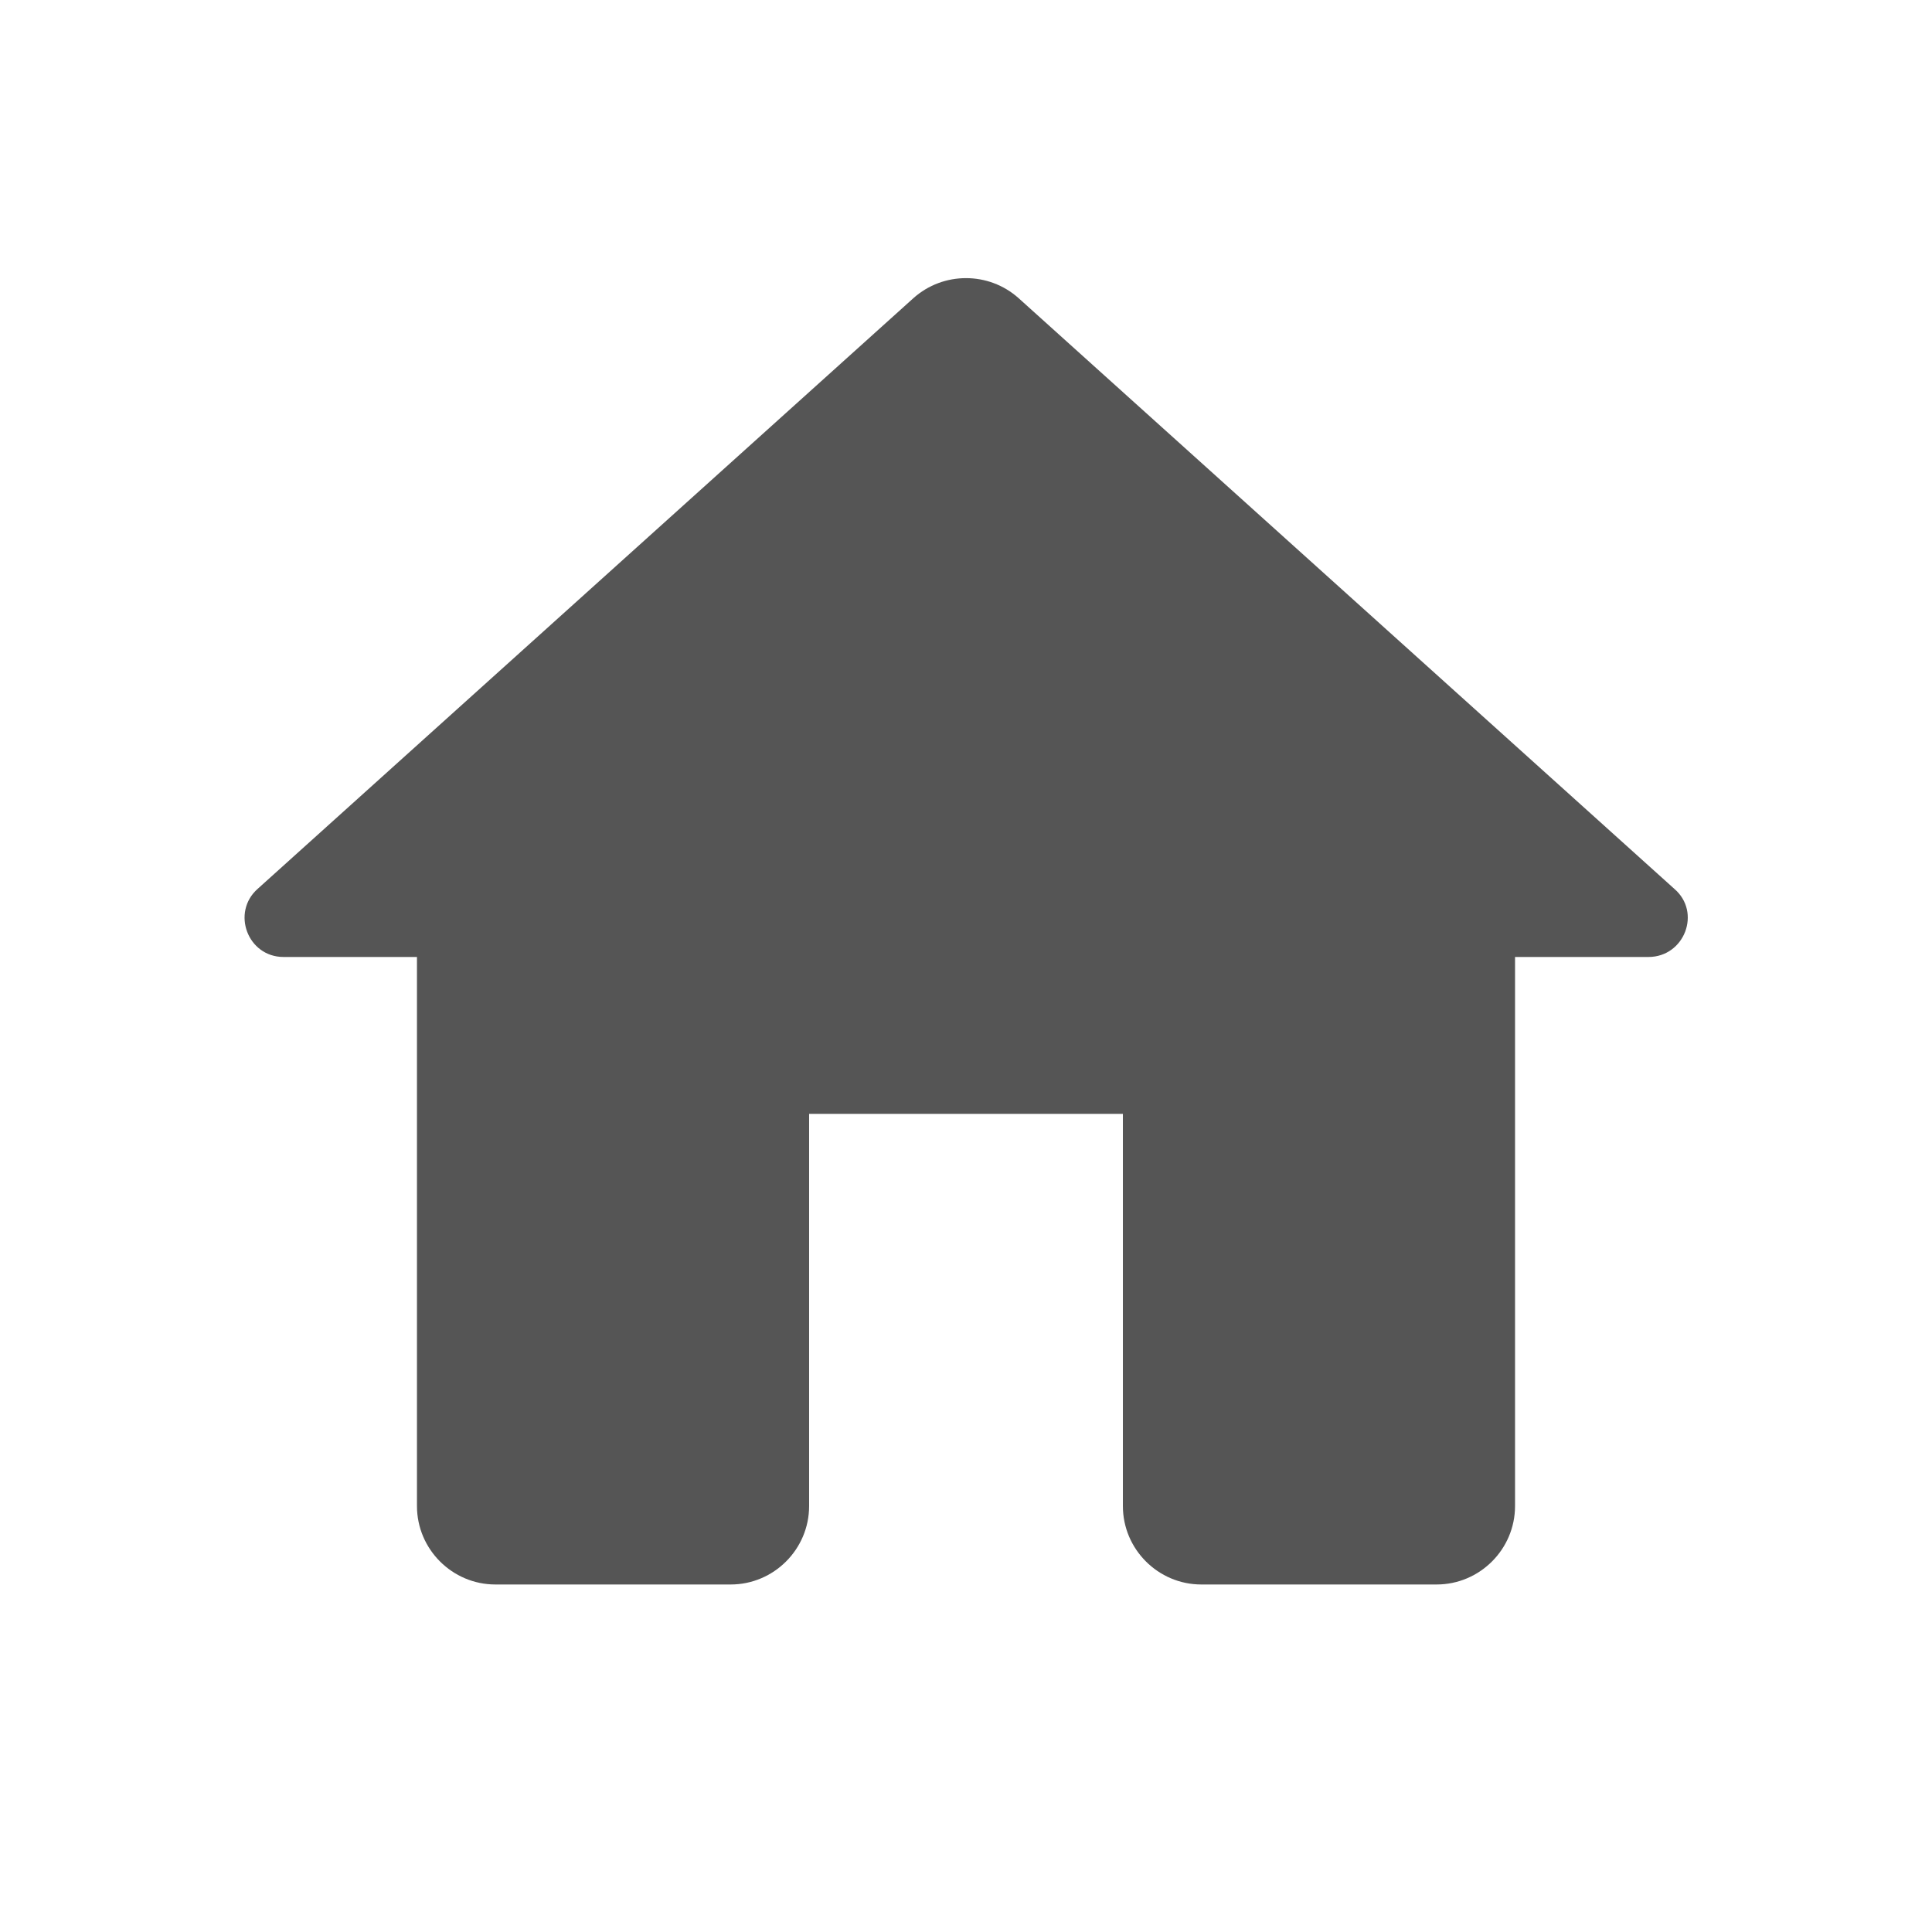
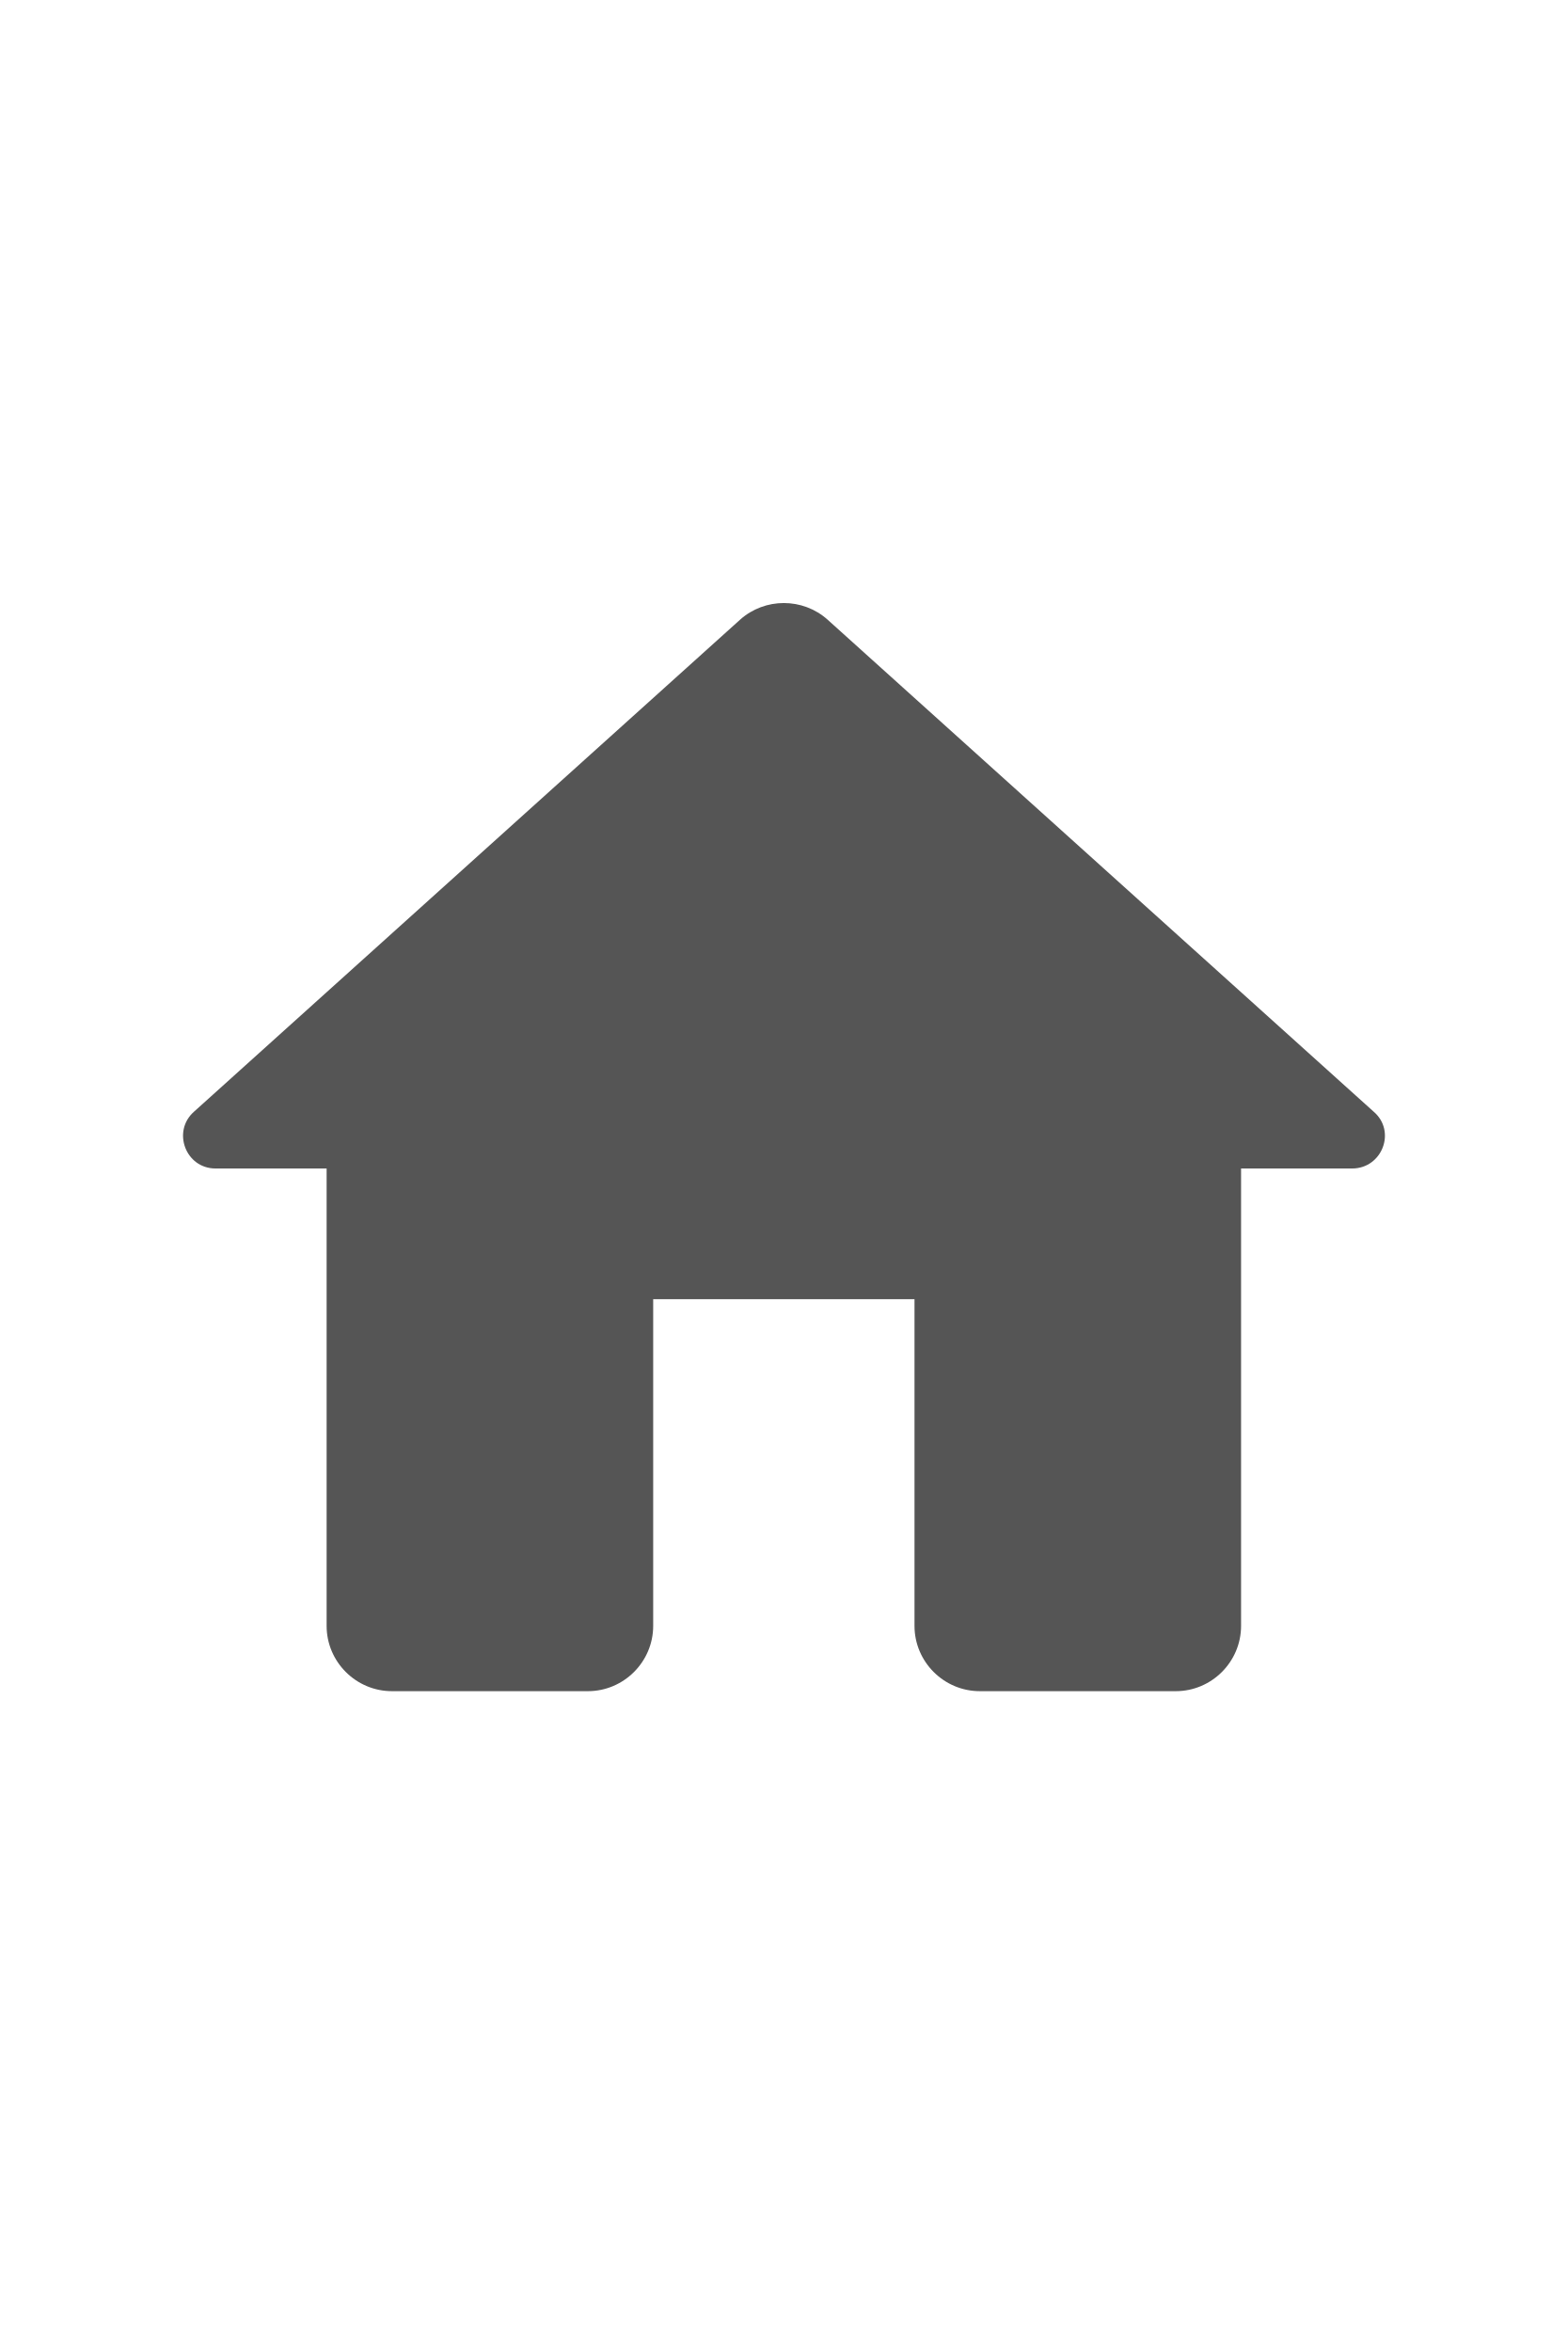
- <svg xmlns="http://www.w3.org/2000/svg" width="45" height="45" viewBox="0 0 38 39" fill="none">
+ <svg xmlns="http://www.w3.org/2000/svg" width="40" height="60" viewBox="0 0 38 39" fill="none">
  <path d="M15.833 30.402V22.485H22.167V30.402C22.167 31.273 22.879 31.985 23.75 31.985H28.5C29.371 31.985 30.083 31.273 30.083 30.402V19.318H32.775C33.503 19.318 33.852 18.416 33.297 17.941L20.061 6.018C19.459 5.48 18.541 5.48 17.939 6.018L4.703 17.941C4.164 18.416 4.497 19.318 5.225 19.318H7.917V30.402C7.917 31.273 8.629 31.985 9.5 31.985H14.25C15.121 31.985 15.833 31.273 15.833 30.402Z" fill="#555555" />
</svg>
